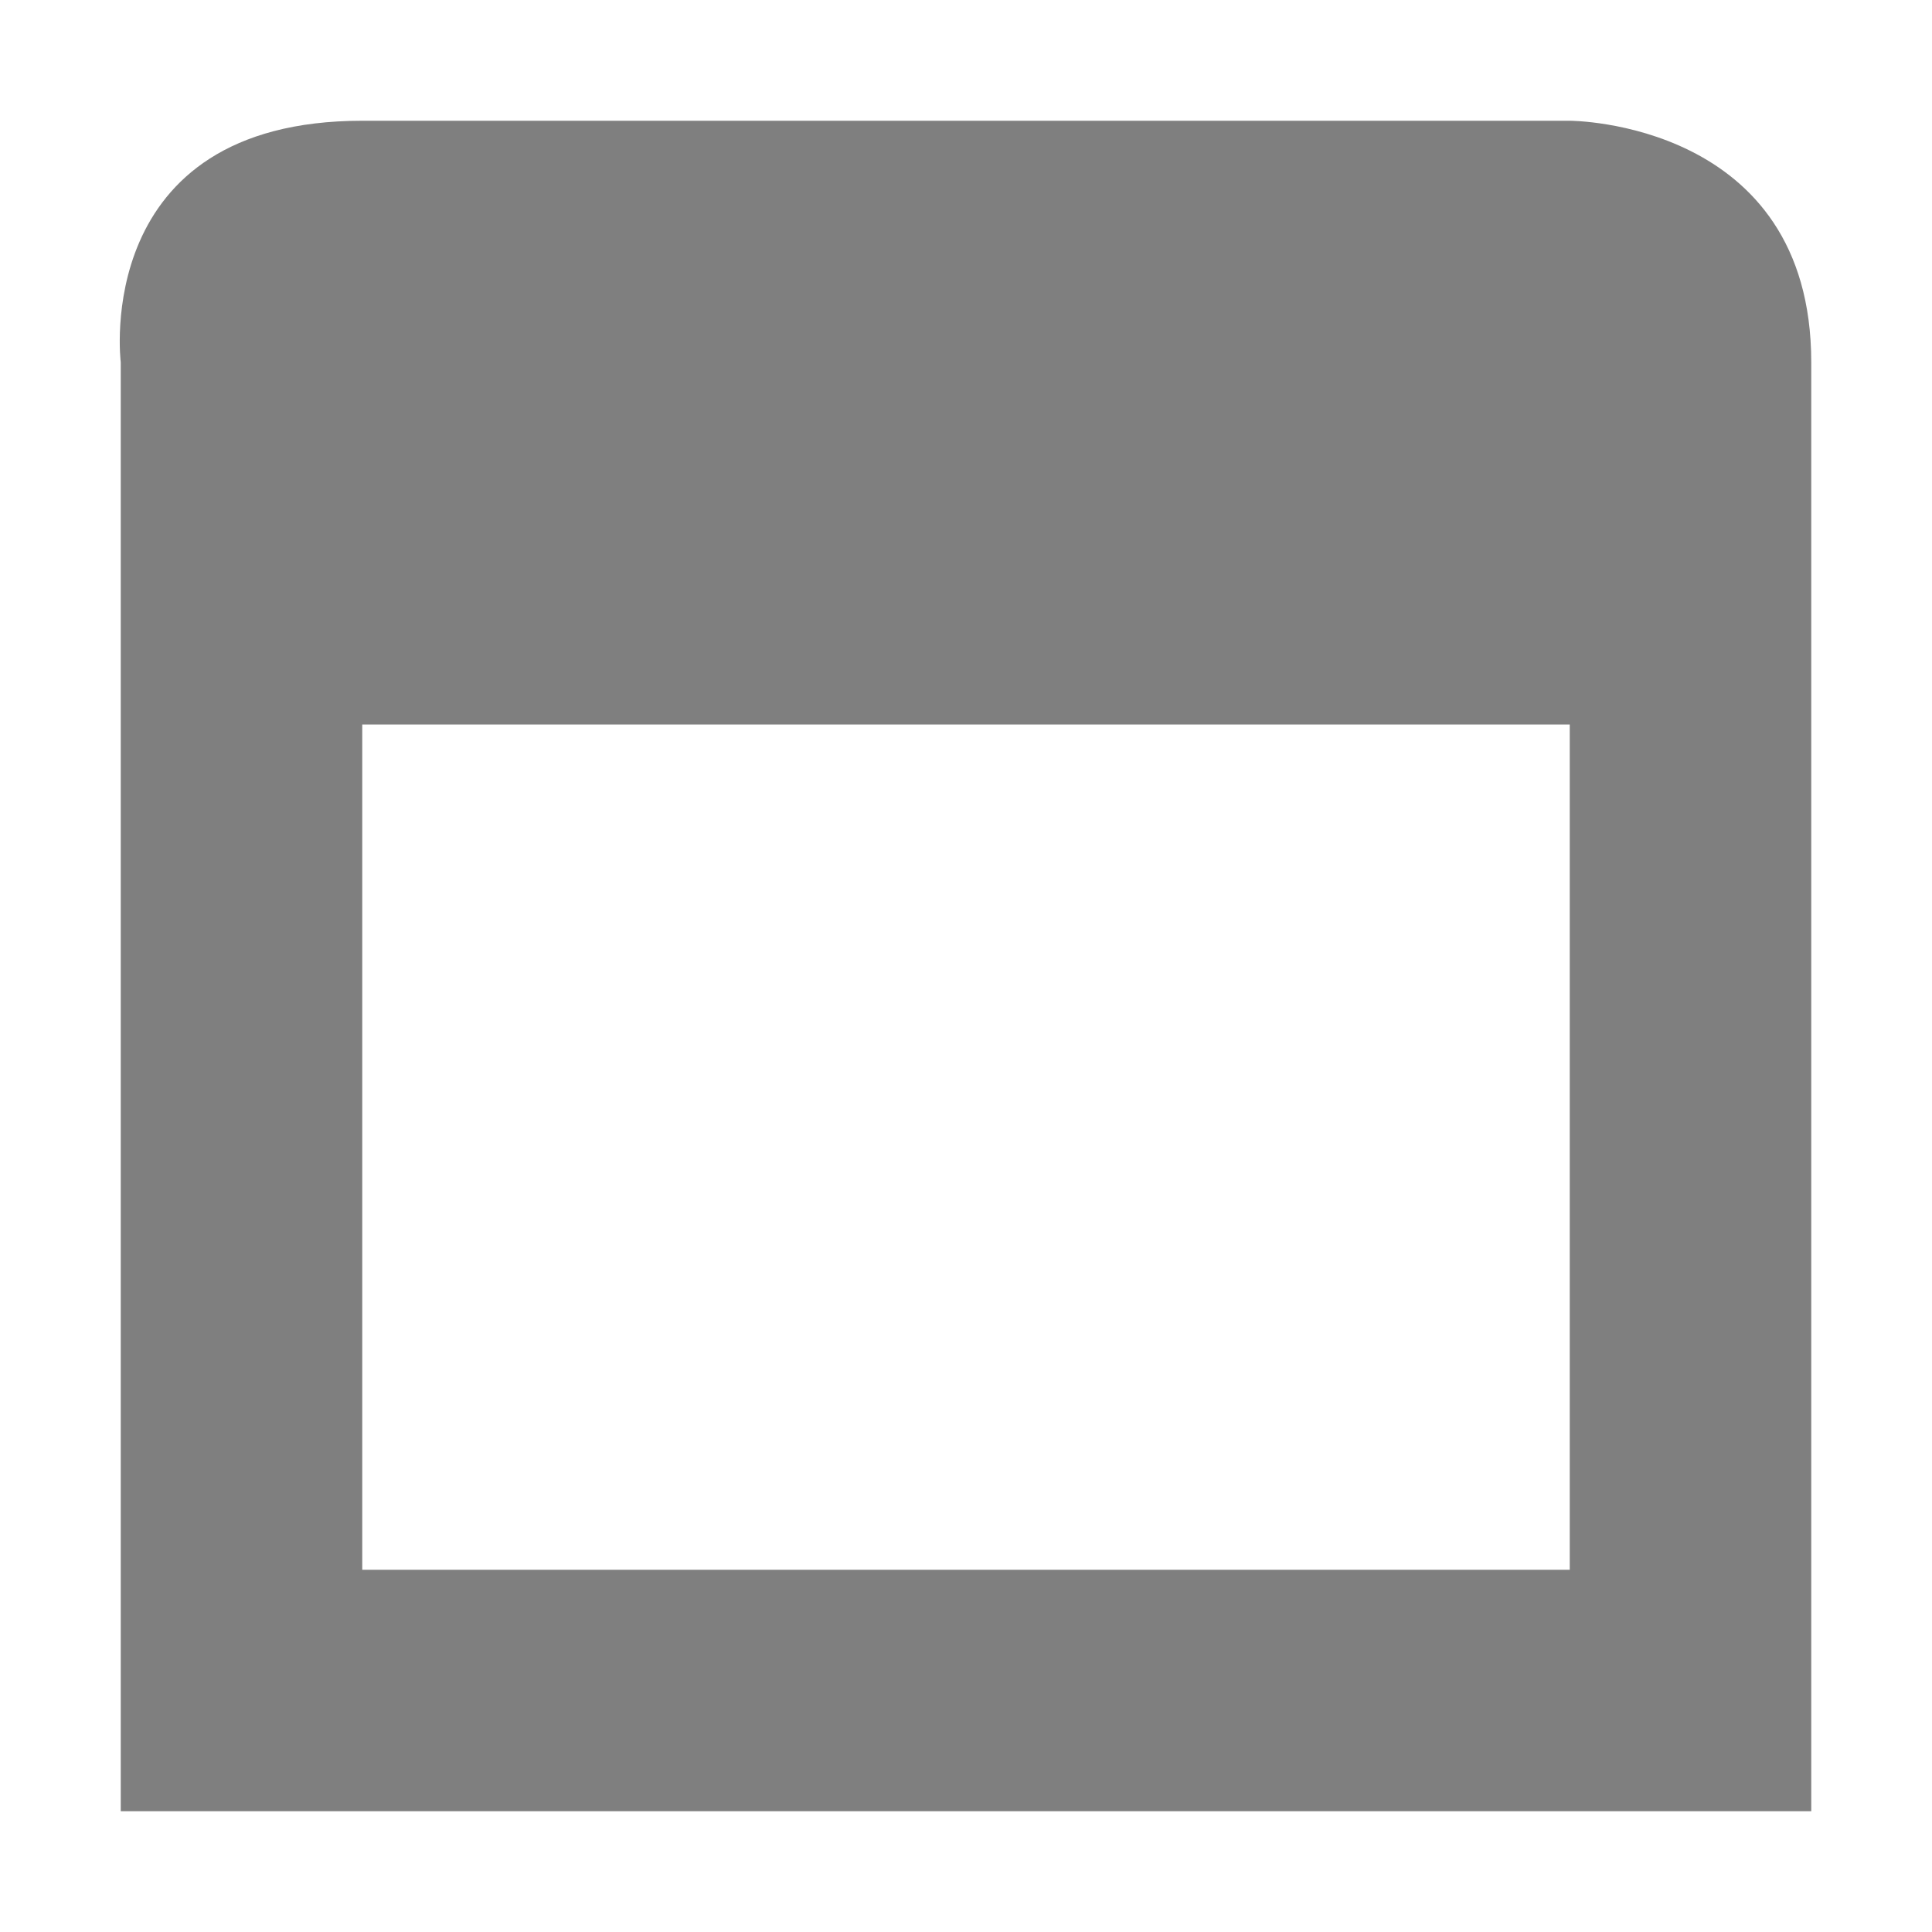
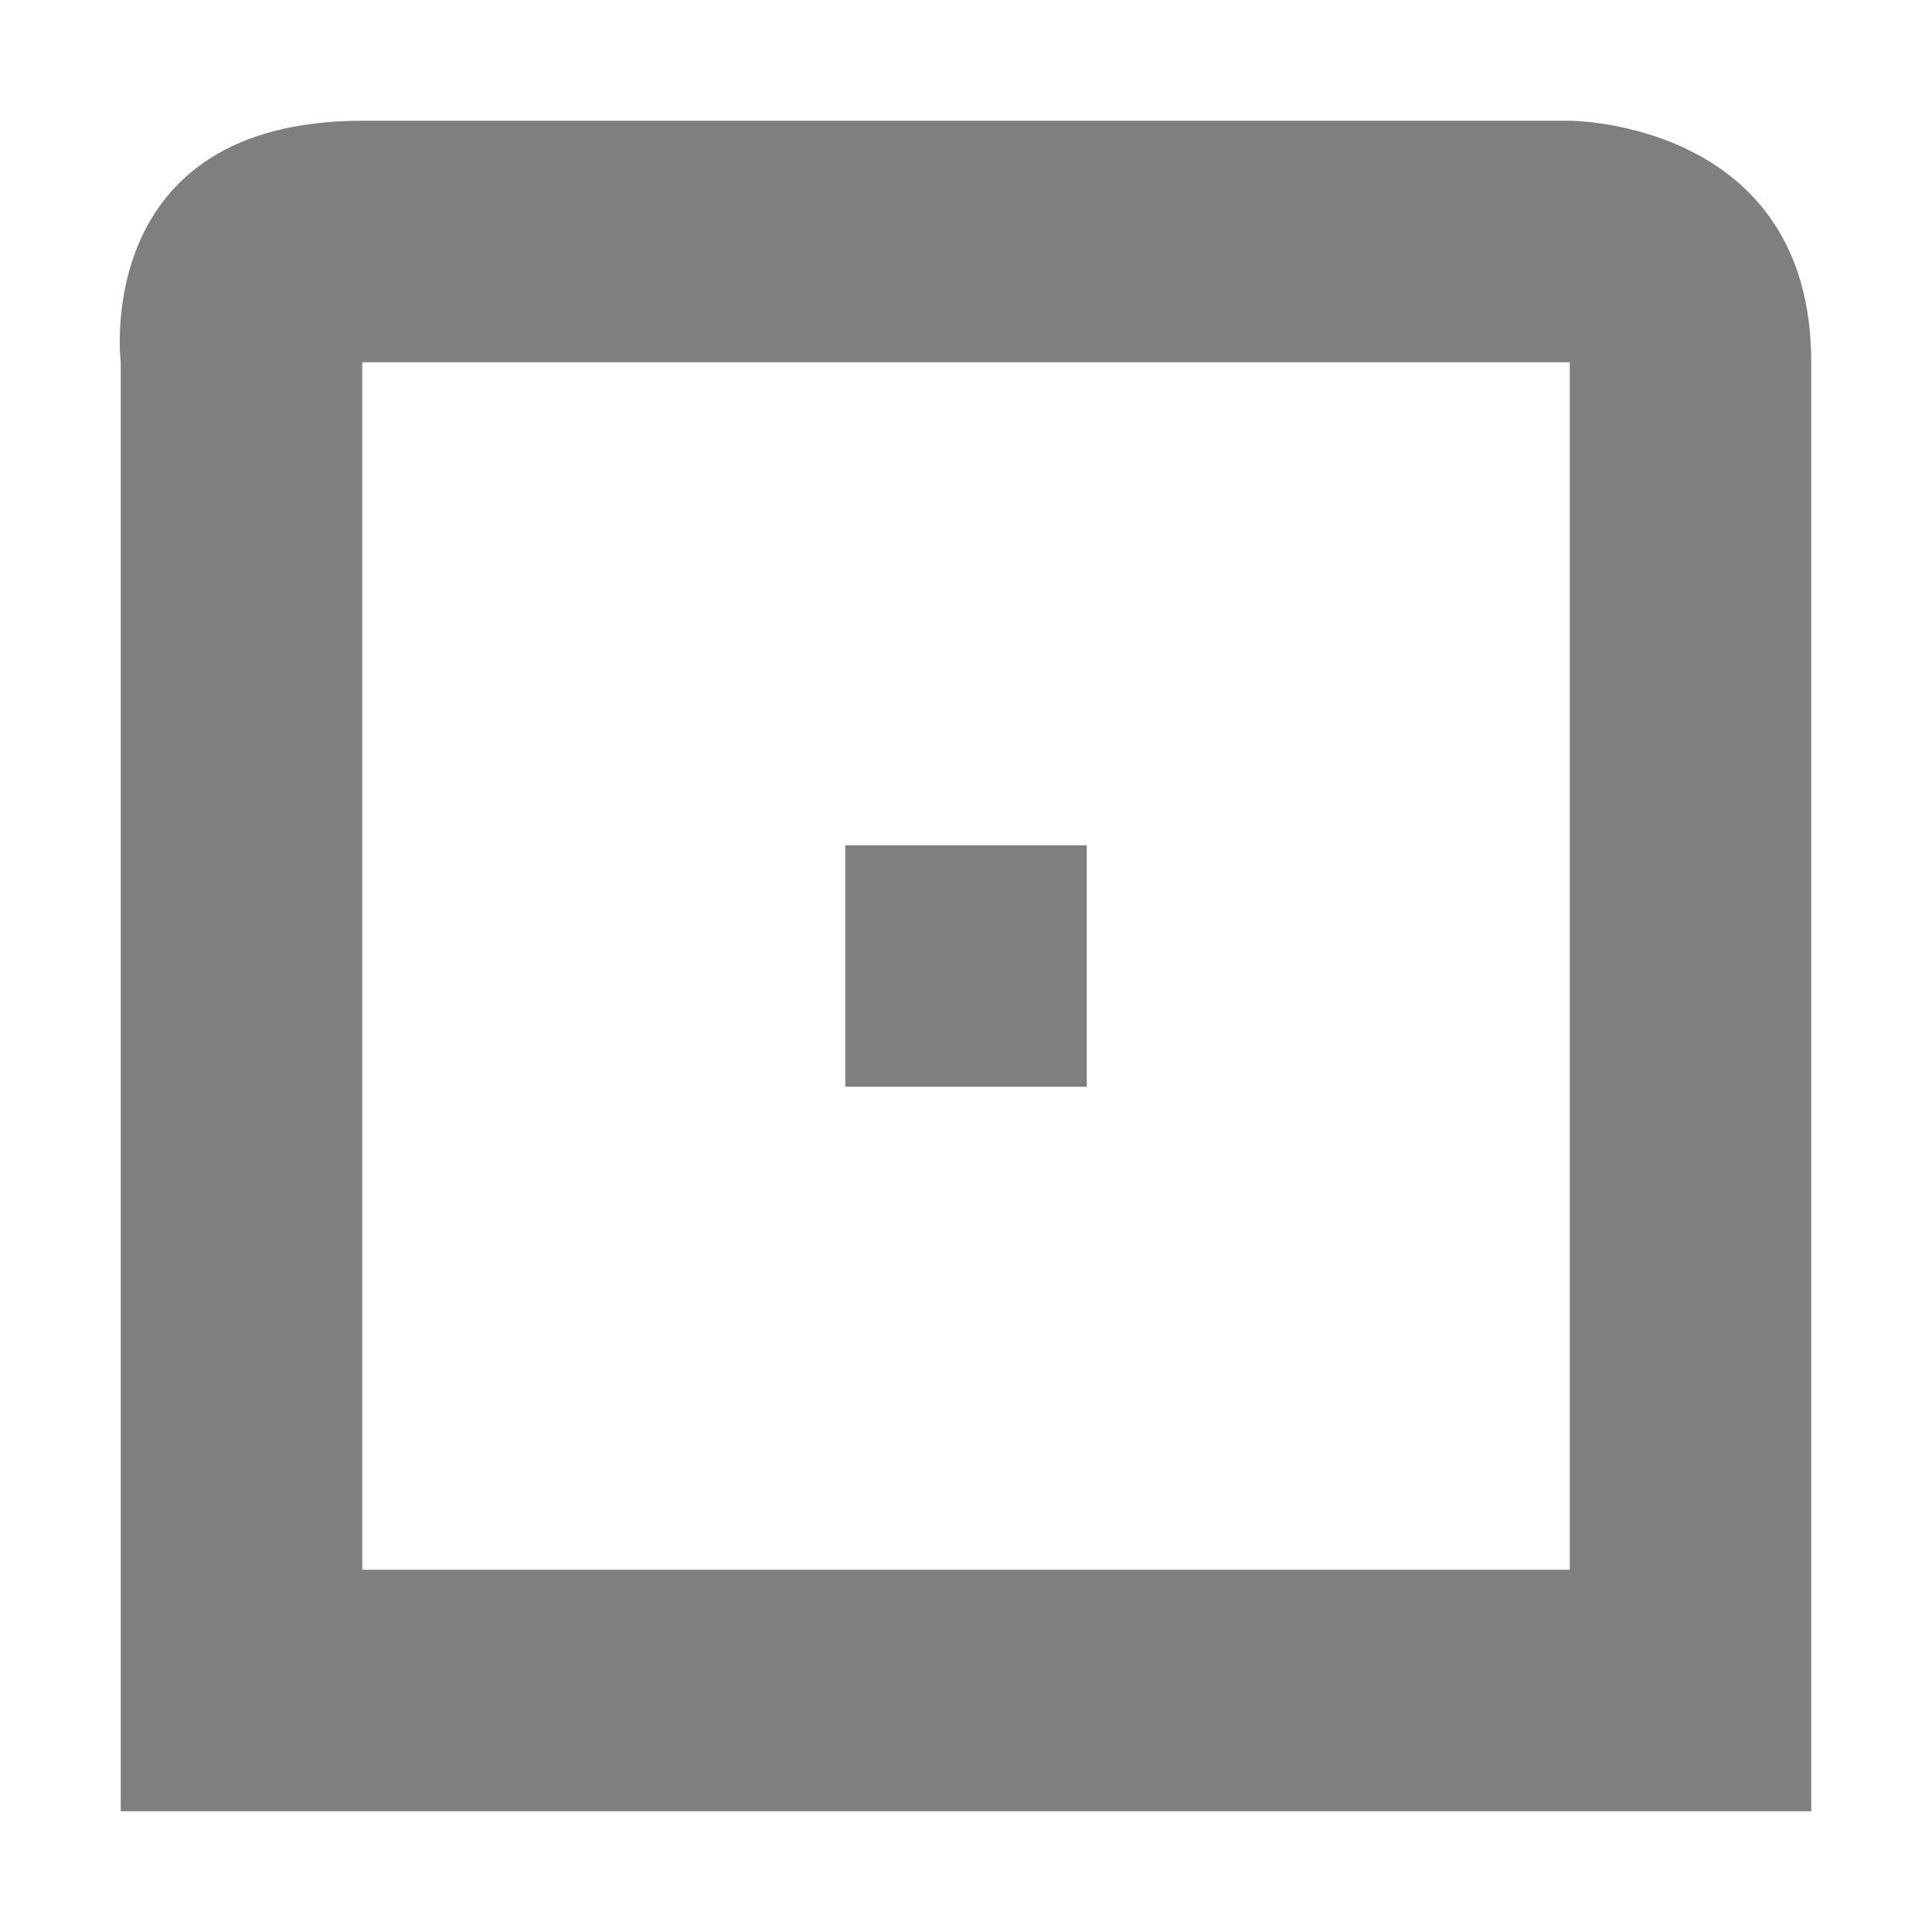
<svg xmlns="http://www.w3.org/2000/svg" xmlns:ns1="http://www.openswatchbook.org/uri/2009/osb" height="16" id="svg7384" style="enable-background:new" version="1.1" width="16">
  <defs id="defs7386">
    <linearGradient id="linearGradient5606" ns1:paint="solid">
      <stop id="stop5608" offset="0" style="stop-color:#000000;stop-opacity:1;" />
    </linearGradient>
    <filter id="filter7554" style="color-interpolation-filters:sRGB">
      <feBlend id="feBlend7556" in2="BackgroundImage" mode="darken" />
    </filter>
  </defs>
  <g id="layer9" style="display:inline" transform="translate(-805.0002,-41)" />
  <g id="layer10" style="display:inline;filter:url(#filter7554)" transform="translate(-805.0002,-41)" />
  <g id="layer1" style="display:inline" transform="translate(-564,-658)" />
  <g id="layer14" style="display:inline" transform="translate(-805.0002,-41)" />
  <g id="layer15" style="display:inline" transform="translate(-805.0002,-41)" />
  <g id="g71291" style="display:inline" transform="translate(-805.0002,-41)" />
  <g id="layer2" style="display:inline" transform="translate(-564,-508)" />
  <g id="g6058" style="display:inline" transform="translate(-564,-508)">
-     <path d="m 567,509 c -2.25,0 -2,2 -2,2 0,3 0,12 0,12 l 14,0 c 0,0 0,-1.25 0,-1 l 0,-11 c 0,-2 -2,-2 -2,-2 z m 0,5 10,0 0,5.312 0,0.844 0,0.844 -10,0 0,-0.844 0,-1.656 z" id="path6716" style="color:#000000;font-style:normal;font-variant:normal;font-weight:normal;font-stretch:normal;font-size:medium;line-height:normal;font-family:Sans;-inkscape-font-specification:Sans;text-indent:0;text-align:start;text-decoration:none;text-decoration-line:none;letter-spacing:normal;word-spacing:normal;text-transform:none;direction:ltr;block-progression:tb;writing-mode:lr-tb;baseline-shift:baseline;text-anchor:start;display:inline;overflow:visible;visibility:visible;fill:#000000;fill-opacity:1;fill-rule:nonzero;stroke:none;stroke-width:2;marker:none;enable-background:new;opacity:0.5" />
    <g id="g6718" style="fill:#333333" transform="translate(217.8093,-455.1781)" />
+     <g id="g4241" style="fill:#000000;fill-opacity:1;opacity:0.5">
+       <path style="color:#000000;font-style:normal;font-variant:normal;font-weight:normal;font-stretch:normal;font-size:medium;line-height:normal;font-family:Sans;-inkscape-font-specification:Sans;text-indent:0;text-align:start;text-decoration:none;text-decoration-line:none;letter-spacing:normal;word-spacing:normal;text-transform:none;direction:ltr;block-progression:tb;writing-mode:lr-tb;baseline-shift:baseline;text-anchor:start;display:inline;overflow:visible;visibility:visible;opacity:1;fill:#000000;fill-opacity:1;fill-rule:nonzero;stroke:none;stroke-width:2;marker:none;enable-background:new" id="path6716" d="m 567,509 c -2.25,0 -2,2 -2,2 l 0,12 14,0 0,-1 0,-11 c 0,-2 -2,-2 -2,-2 z m 0,2 10,0 0,8.312 0,0.844 0,0.844 -10,0 0,-0.844 0,-1.656 z" />
+       <rect y="515" x="571" height="2" width="2" id="rect4225" style="opacity:1;fill:#000000;fill-opacity:1;stroke:none;stroke-width:1;stroke-linecap:round;stroke-linejoin:round;stroke-miterlimit:4;stroke-dasharray:none;stroke-opacity:1" />
+     </g>
  </g>
  <g id="layer12" style="display:inline" transform="translate(-805.0002,-41)" />
</svg>
